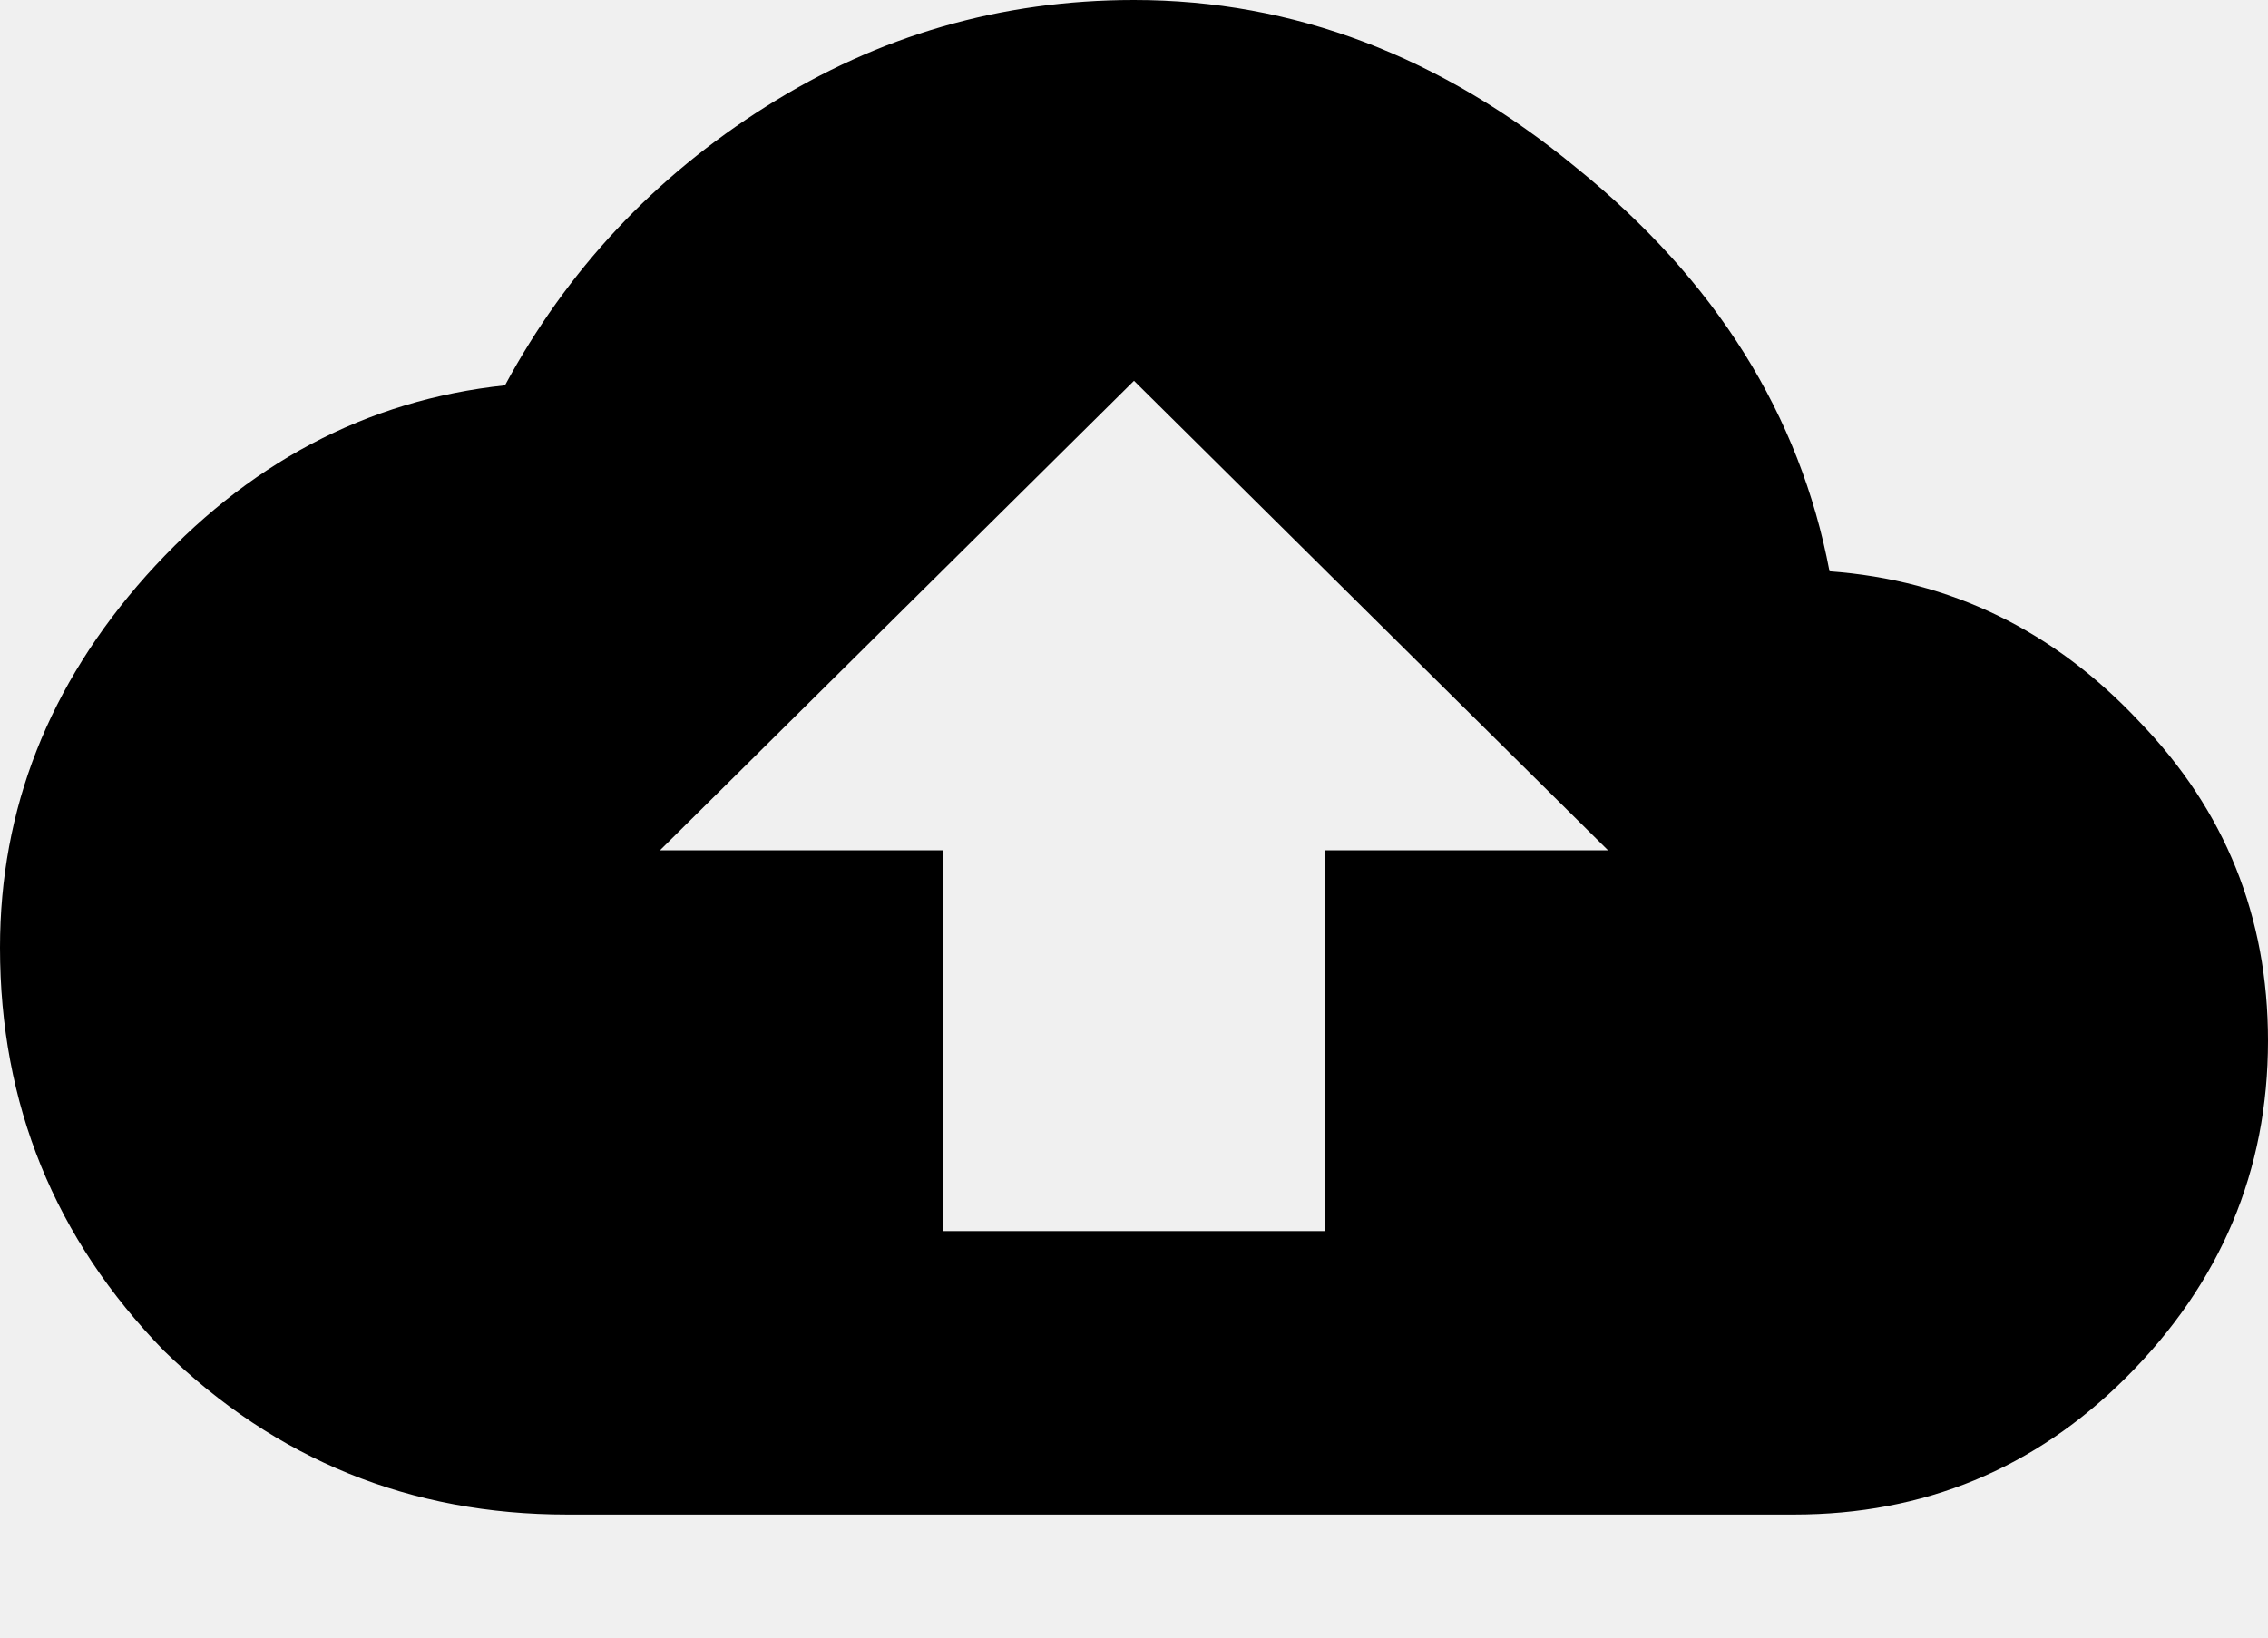
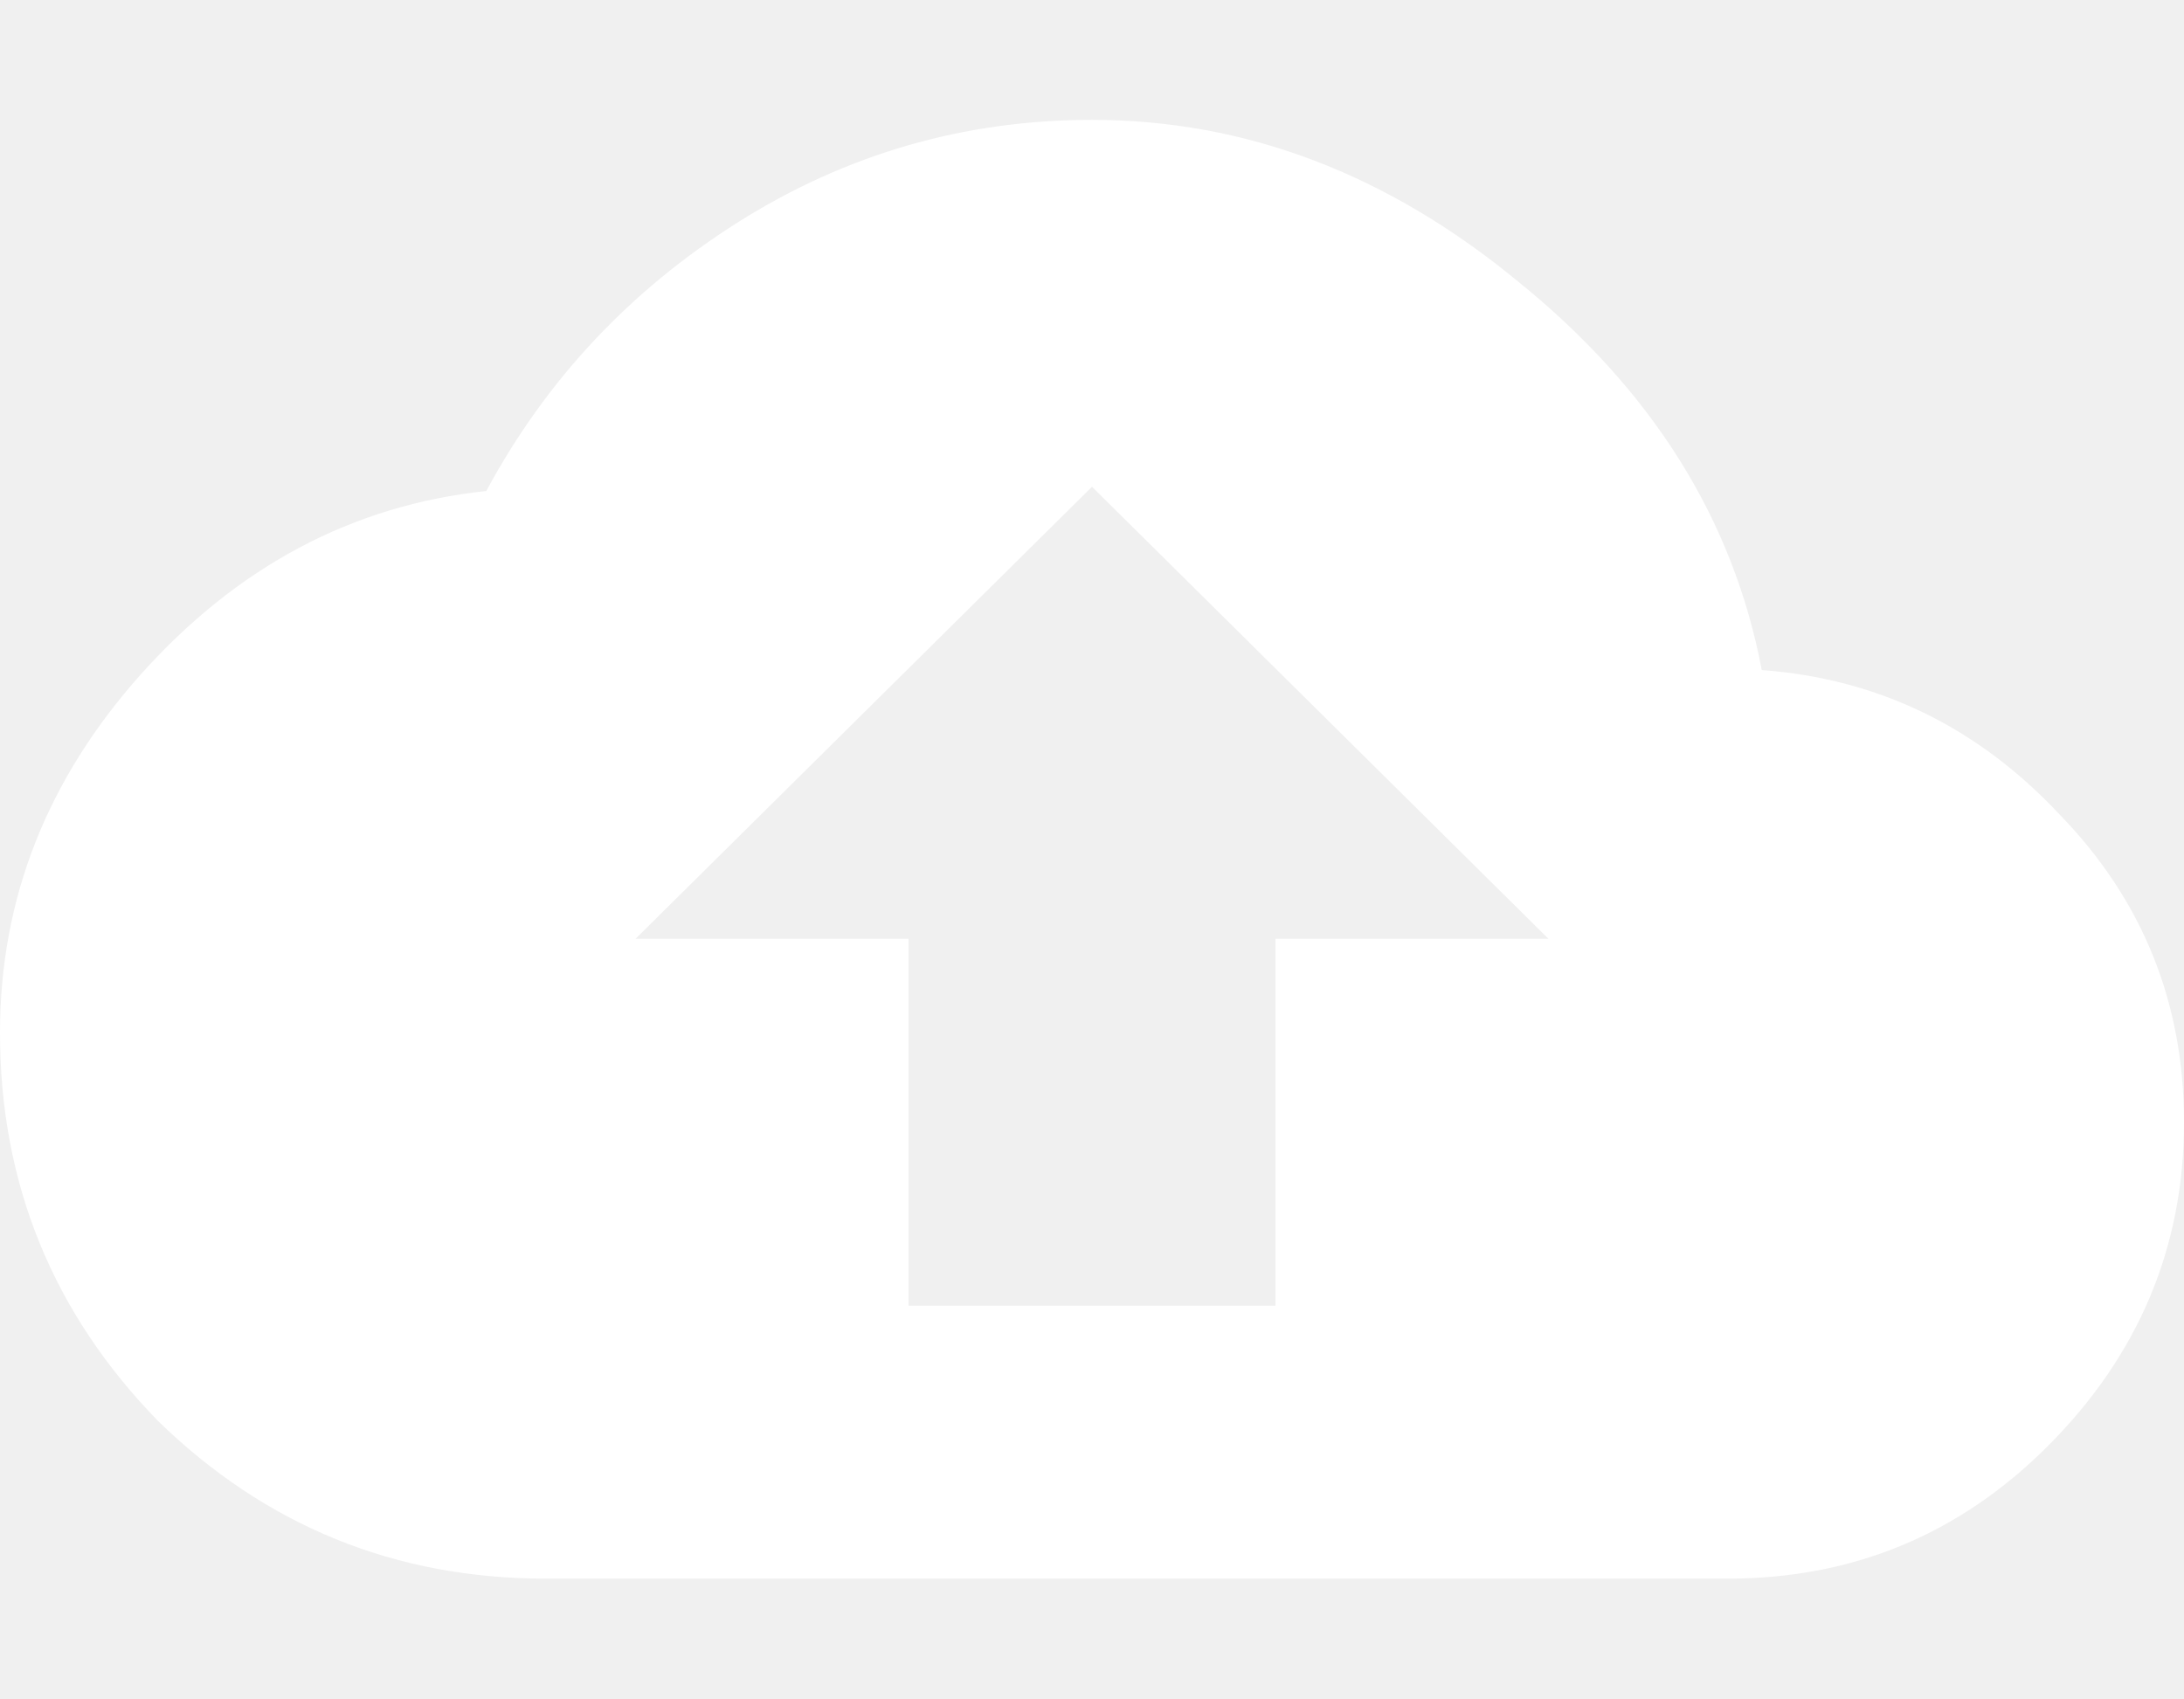
- <svg xmlns="http://www.w3.org/2000/svg" width="18" height="13" viewBox="0 0 18 13" fill="none">
-   <path d="M10.512 6.75H12.762L9 3.023L5.238 6.75H7.488V9.773H10.512V6.75ZM14.52 4.535C15.48 4.605 16.301 5.004 16.98 5.73C17.66 6.434 18 7.277 18 8.262C18 9.293 17.625 10.184 16.875 10.934C16.148 11.66 15.27 12.023 14.238 12.023H4.5C3.258 12.023 2.191 11.59 1.301 10.723C0.434 9.832 0 8.766 0 7.523C0 6.422 0.387 5.438 1.16 4.57C1.957 3.68 2.906 3.176 4.008 3.059C4.5 2.145 5.191 1.406 6.082 0.844C6.973 0.281 7.945 0 9 0C10.266 0 11.438 0.445 12.516 1.336C13.617 2.227 14.285 3.293 14.52 4.535Z" fill="currentColor" />
+ <svg xmlns="http://www.w3.org/2000/svg" width="18" height="14" viewBox="0 0 18 14" fill="none" id="upload">
+   <path d="M10.512 7.738H12.762L9 4.012L5.238 7.738H7.488V10.762H10.512V7.738ZM14.52 5.523C15.48 5.594 16.301 5.992 16.98 6.719C17.66 7.422 18 8.266 18 9.25C18 10.281 17.625 11.172 16.875 11.922C16.148 12.648 15.27 13.012 14.238 13.012H4.5C3.258 13.012 2.191 12.578 1.301 11.711C0.434 10.82 0 9.754 0 8.512C0 7.41 0.387 6.426 1.16 5.559C1.957 4.668 2.906 4.164 4.008 4.047C4.5 3.133 5.191 2.395 6.082 1.832C6.973 1.27 7.945 0.988 9 0.988C10.266 0.988 11.438 1.434 12.516 2.324C13.617 3.215 14.285 4.281 14.52 5.523Z" fill="white" />
</svg>
